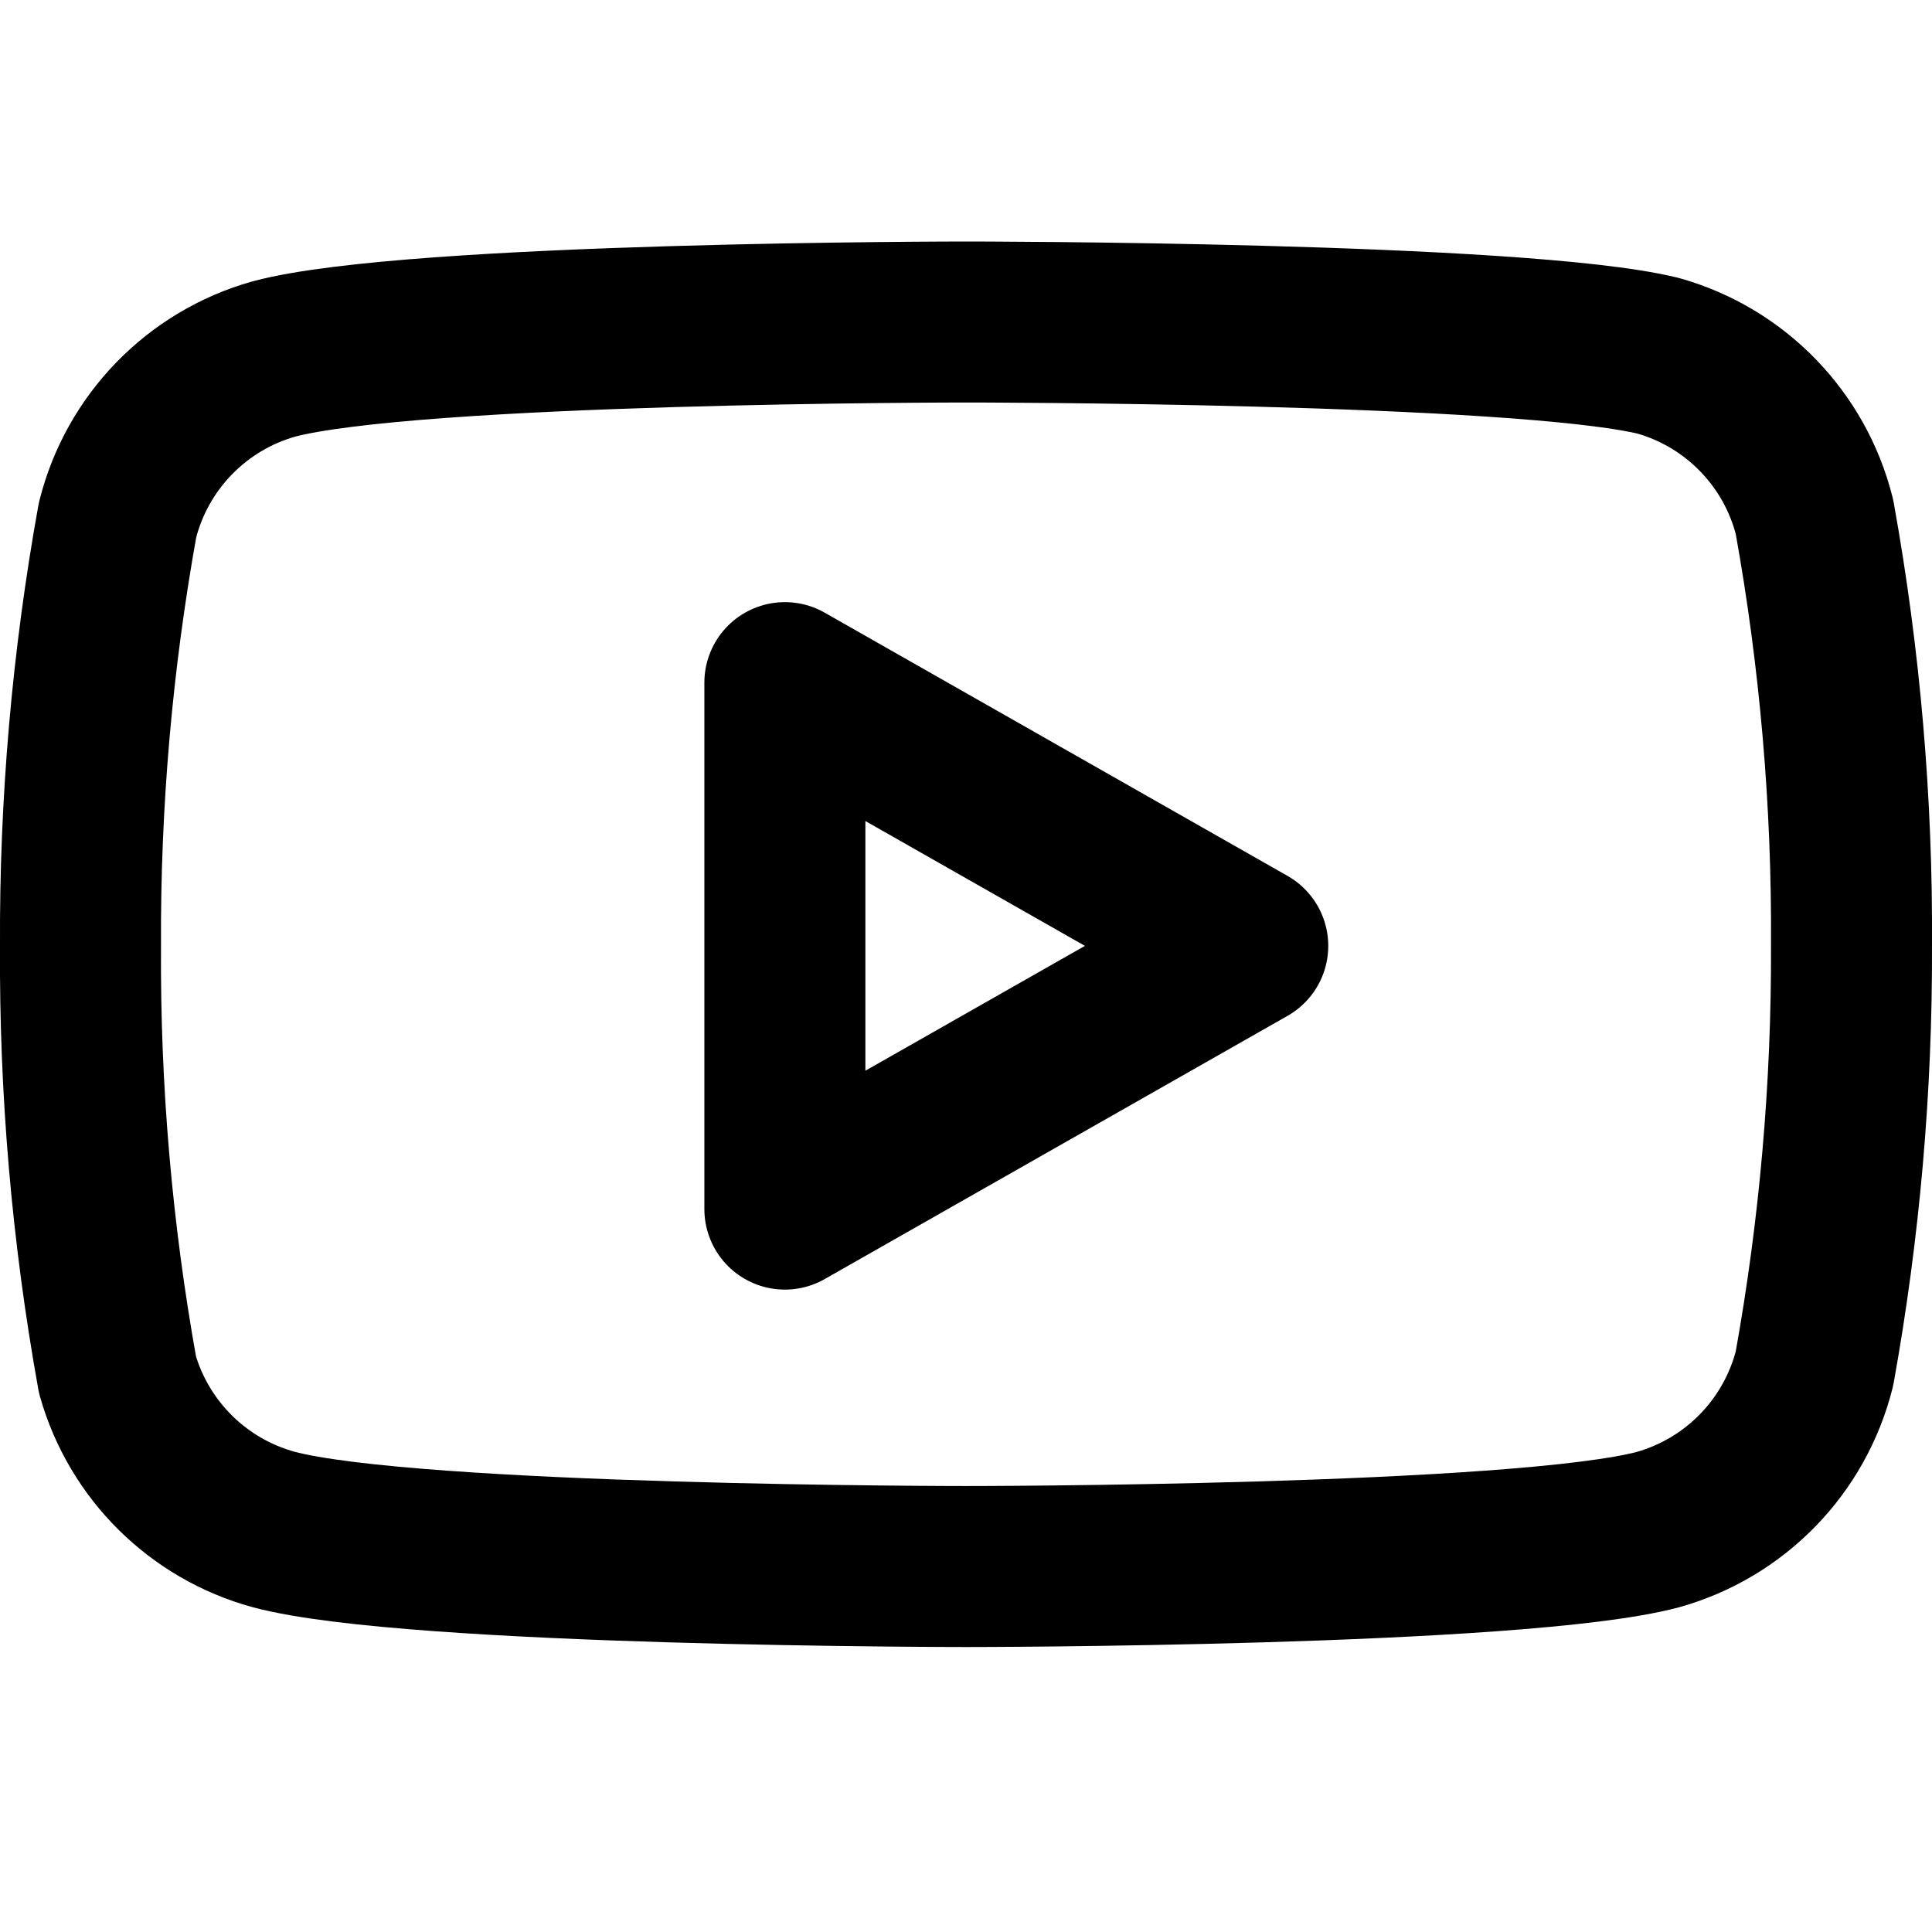
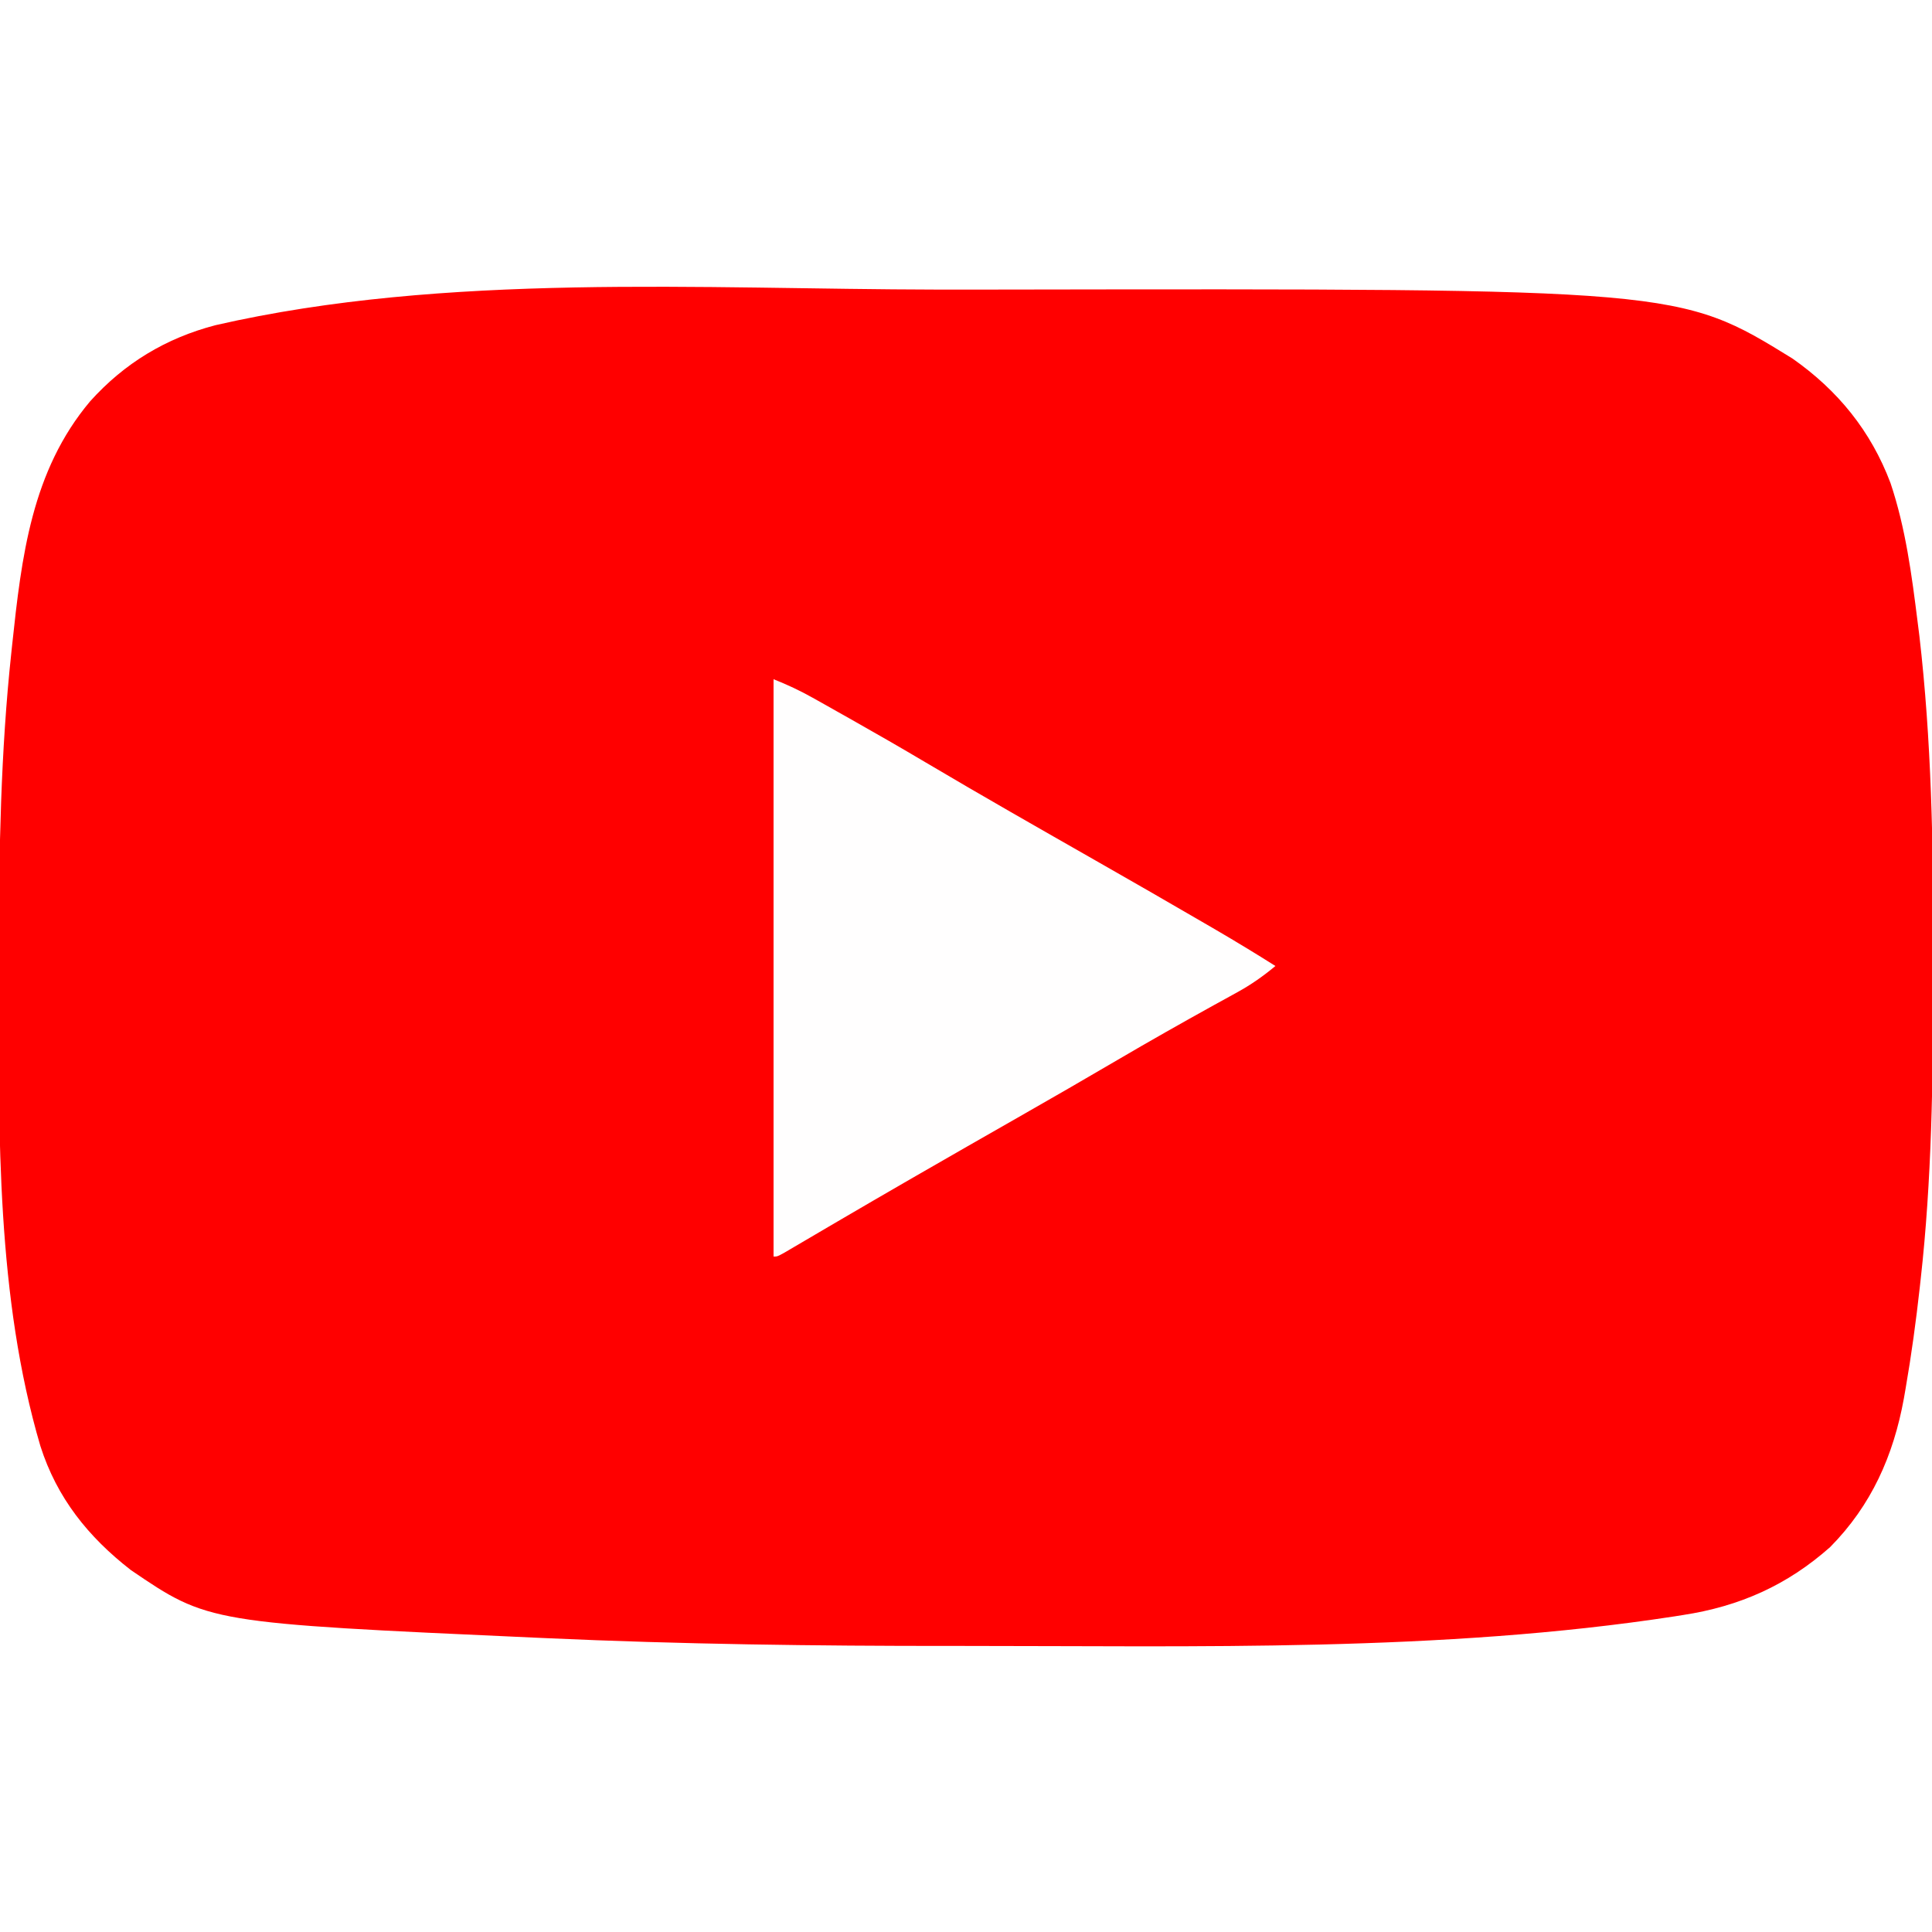
- <svg xmlns="http://www.w3.org/2000/svg" width="24" height="24" viewBox="0 0 24 24" fill="none" stroke="currentColor" stroke-width="2" stroke-linecap="round" stroke-linejoin="round" class="feather feather-youtube">
-   <path d="M22.54 6.42a2.78 2.78 0 0 0-1.94-2C18.88 4 12 4 12 4s-6.88 0-8.6.46a2.78 2.78 0 0 0-1.94 2A29 29 0 0 0 1 11.75a29 29 0 0 0 .46 5.33A2.78 2.78 0 0 0 3.4 19c1.72.46 8.6.46 8.6.46s6.88 0 8.6-.46a2.78 2.78 0 0 0 1.94-2 29 29 0 0 0 .46-5.25 29 29 0 0 0-.46-5.33z" />
-   <polygon points="9.75 15.02 15.5 11.75 9.75 8.48 9.75 15.02" />
+ <svg xmlns="http://www.w3.org/2000/svg" version="1.1" width="512" height="512" viewBox="0 0 512 512" preserveAspectRatio="xMidYMid meet">
+   <path d="M0 0 C5.266 0.008 10.533 0.005 15.799 -0.004 C196.644 -0.285 196.644 -0.285 226.707 18.257 C238.738 26.682 247.514 37.478 252.707 51.257 C256.713 63.166 258.343 75.649 259.895 88.07 C260.05 89.293 260.205 90.516 260.364 91.776 C263.563 119.415 264.083 147.112 264.025 174.901 C264.02 177.611 264.017 180.32 264.015 183.03 C263.984 209.52 263.659 235.903 260.707 262.257 C260.63 262.959 260.553 263.661 260.473 264.385 C259.472 273.384 258.256 282.335 256.707 291.257 C256.557 292.124 256.406 292.991 256.251 293.885 C253.491 309.004 247.667 322.178 236.707 333.257 C225.282 343.385 212.715 348.959 197.707 351.257 C196.584 351.436 196.584 351.436 195.437 351.619 C133.624 361.107 68.924 359.437 6.52 359.445 C5.104 359.445 5.104 359.445 3.659 359.446 C-32.103 359.464 -67.875 359.002 -103.605 357.382 C-104.999 357.32 -104.999 357.32 -106.422 357.257 C-193.022 353.351 -193.022 353.351 -213.633 339.327 C-224.943 330.525 -233.213 320.199 -237.587 306.48 C-249.174 267.177 -248.699 223.749 -248.611 183.064 C-248.605 180.465 -248.603 177.866 -248.601 175.267 C-248.568 148.848 -248.116 122.549 -245.293 96.257 C-245.218 95.547 -245.143 94.837 -245.066 94.106 C-242.58 70.826 -239.94 48.055 -224.398 29.597 C-215.318 19.506 -204.343 12.864 -191.175 9.433 C-130.207 -4.545 -62.331 -0.1 0 0 Z " fill="#FF0000" transform="translate(248.2927,76.74286)" />
+   <path d="M0 0 C3.712 1.485 6.906 2.968 10.359 4.906 C11.383 5.48 12.408 6.053 13.463 6.644 C14.547 7.257 15.632 7.869 16.75 8.5 C17.877 9.134 19.003 9.767 20.164 10.42 C26.957 14.251 33.712 18.136 40.42 22.113 C55.299 30.933 70.336 39.487 85.36 48.056 C95.013 53.562 104.649 59.094 114.25 64.688 C115.22 65.252 116.189 65.816 117.188 66.397 C122.518 69.51 127.784 72.7 133 76 C129.767 78.691 126.572 80.939 122.887 82.961 C121.405 83.781 121.405 83.781 119.893 84.617 C118.835 85.197 117.777 85.777 116.688 86.375 C108.131 91.116 99.623 95.923 91.188 100.875 C82.531 105.952 73.843 110.968 65.125 115.938 C55.989 121.148 46.86 126.37 37.75 131.625 C36.173 132.535 36.173 132.535 34.563 133.463 C29.057 136.643 23.561 139.837 18.074 143.051 C16.403 144.029 16.403 144.029 14.698 145.027 C12.564 146.278 10.43 147.531 8.298 148.786 C6.88 149.617 6.88 149.617 5.434 150.465 C4.181 151.201 4.181 151.201 2.904 151.953 C1 153 1 153 0 153 C0 102.51 0 52.02 0 0 Z " fill="#FFFEFE" transform="translate(205,180)" />
</svg>
